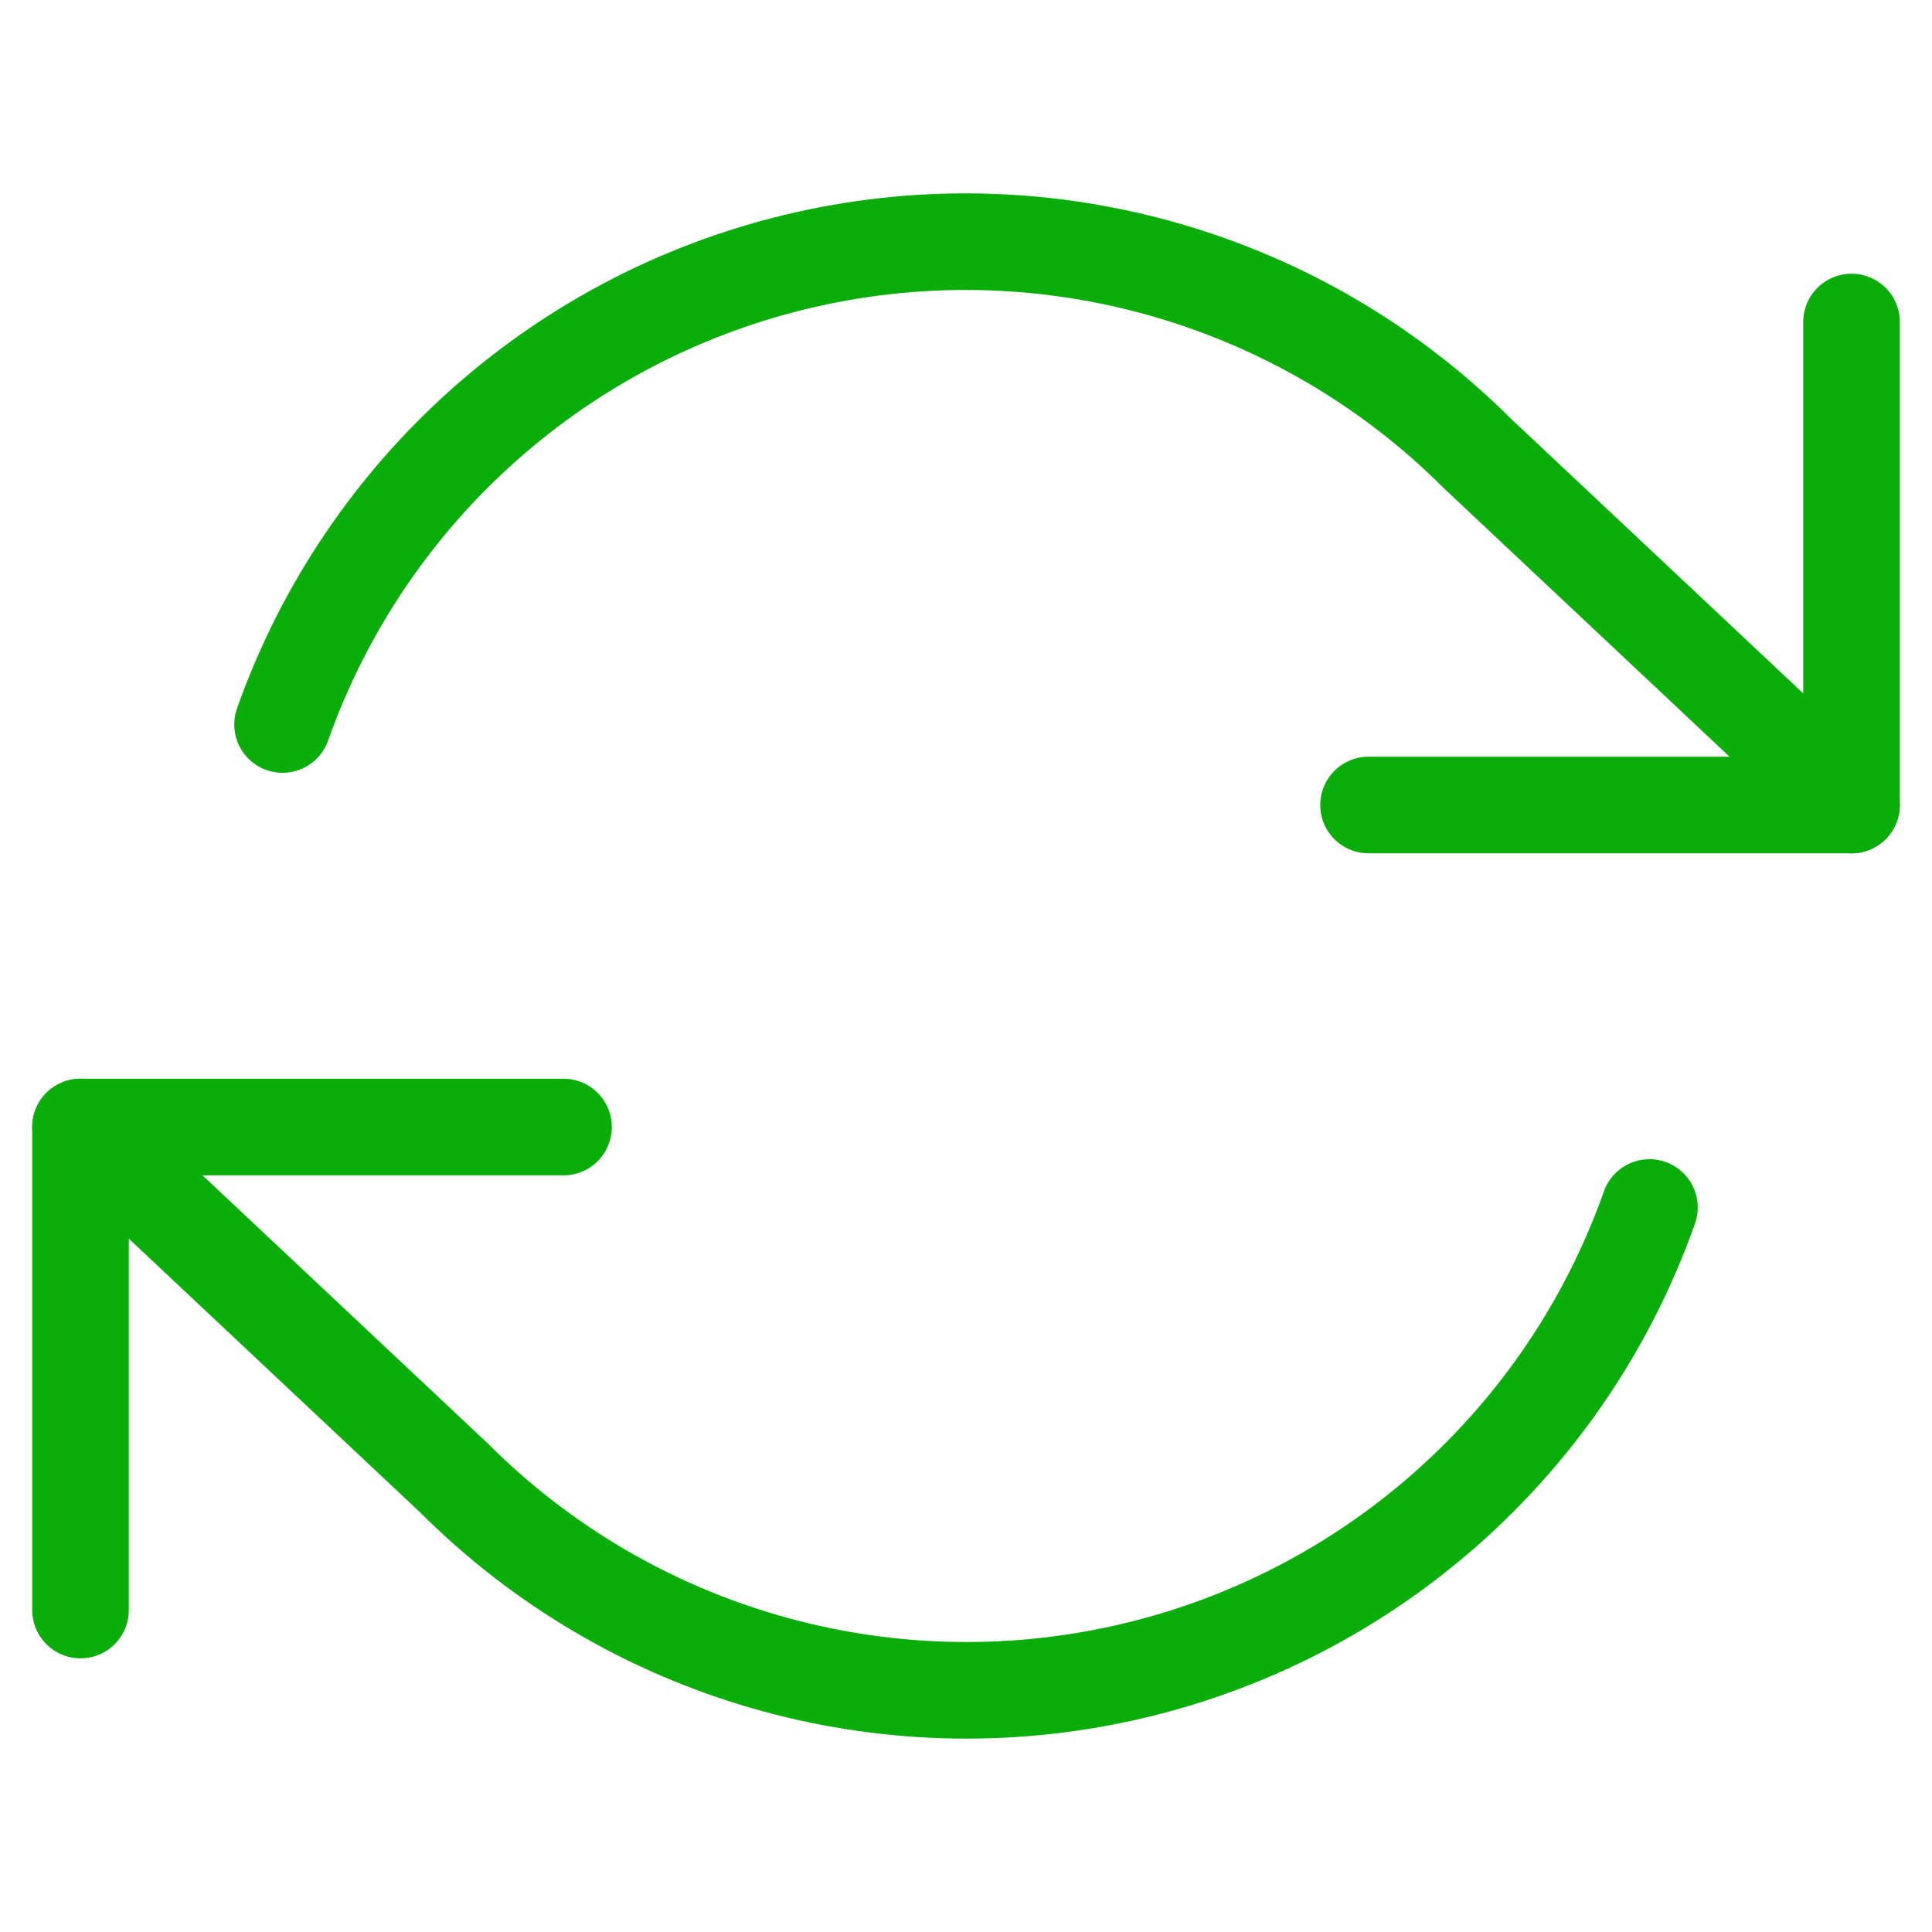
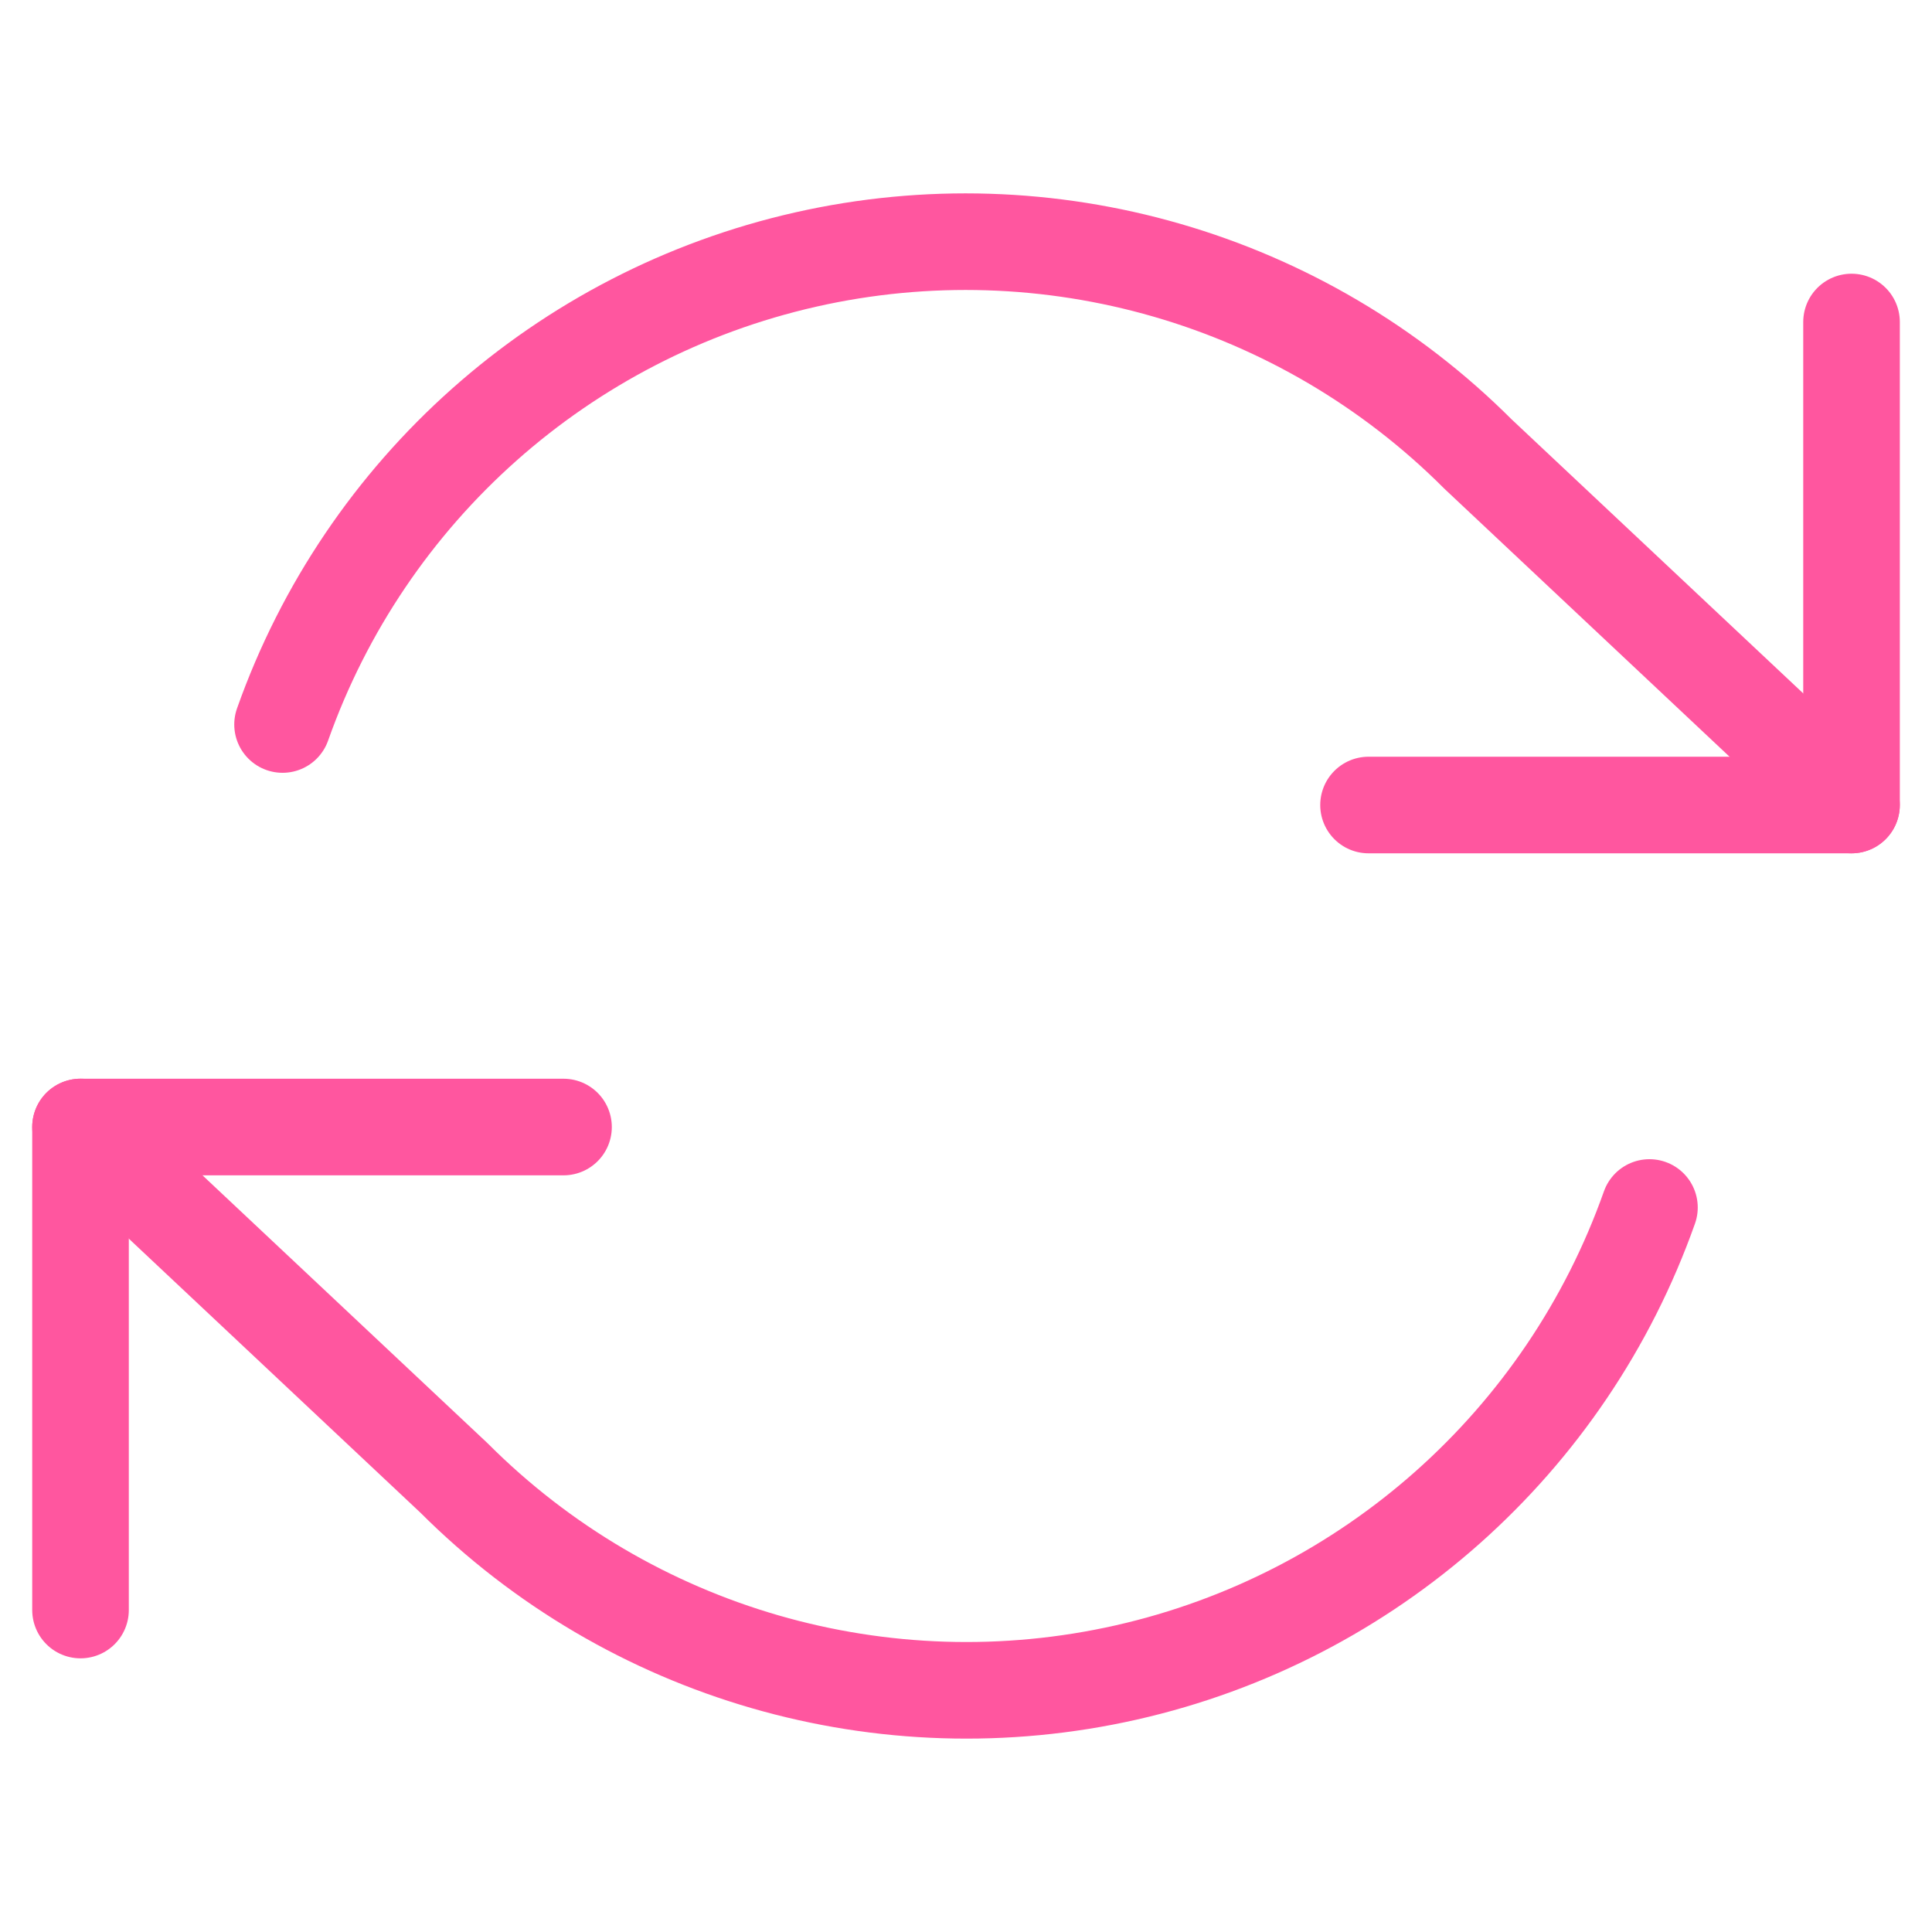
<svg xmlns="http://www.w3.org/2000/svg" width="40" height="40" fill="none">
-   <path d="M38.334 6.667v10h-10M1.667 33.334v-10h10" stroke="#0AAD0A" stroke-width="2" stroke-linecap="round" stroke-linejoin="round" />
-   <path d="M5.85 15A15 15 0 0130.6 9.4l7.733 7.267M1.667 23.333L9.4 30.6A15 15 0 0034.15 25" stroke="#0AAD0A" stroke-width="2" stroke-linecap="round" stroke-linejoin="round" />
+   <path d="M38.334 6.667v10h-10M1.667 33.334v-10h10" stroke="#FF569F" stroke-width="2" stroke-linecap="round" stroke-linejoin="round" />
+   <path d="M5.85 15A15 15 0 0130.6 9.4l7.733 7.267M1.667 23.333L9.4 30.6A15 15 0 0034.15 25" stroke="#FF569F" stroke-width="2" stroke-linecap="round" stroke-linejoin="round" />
</svg>
